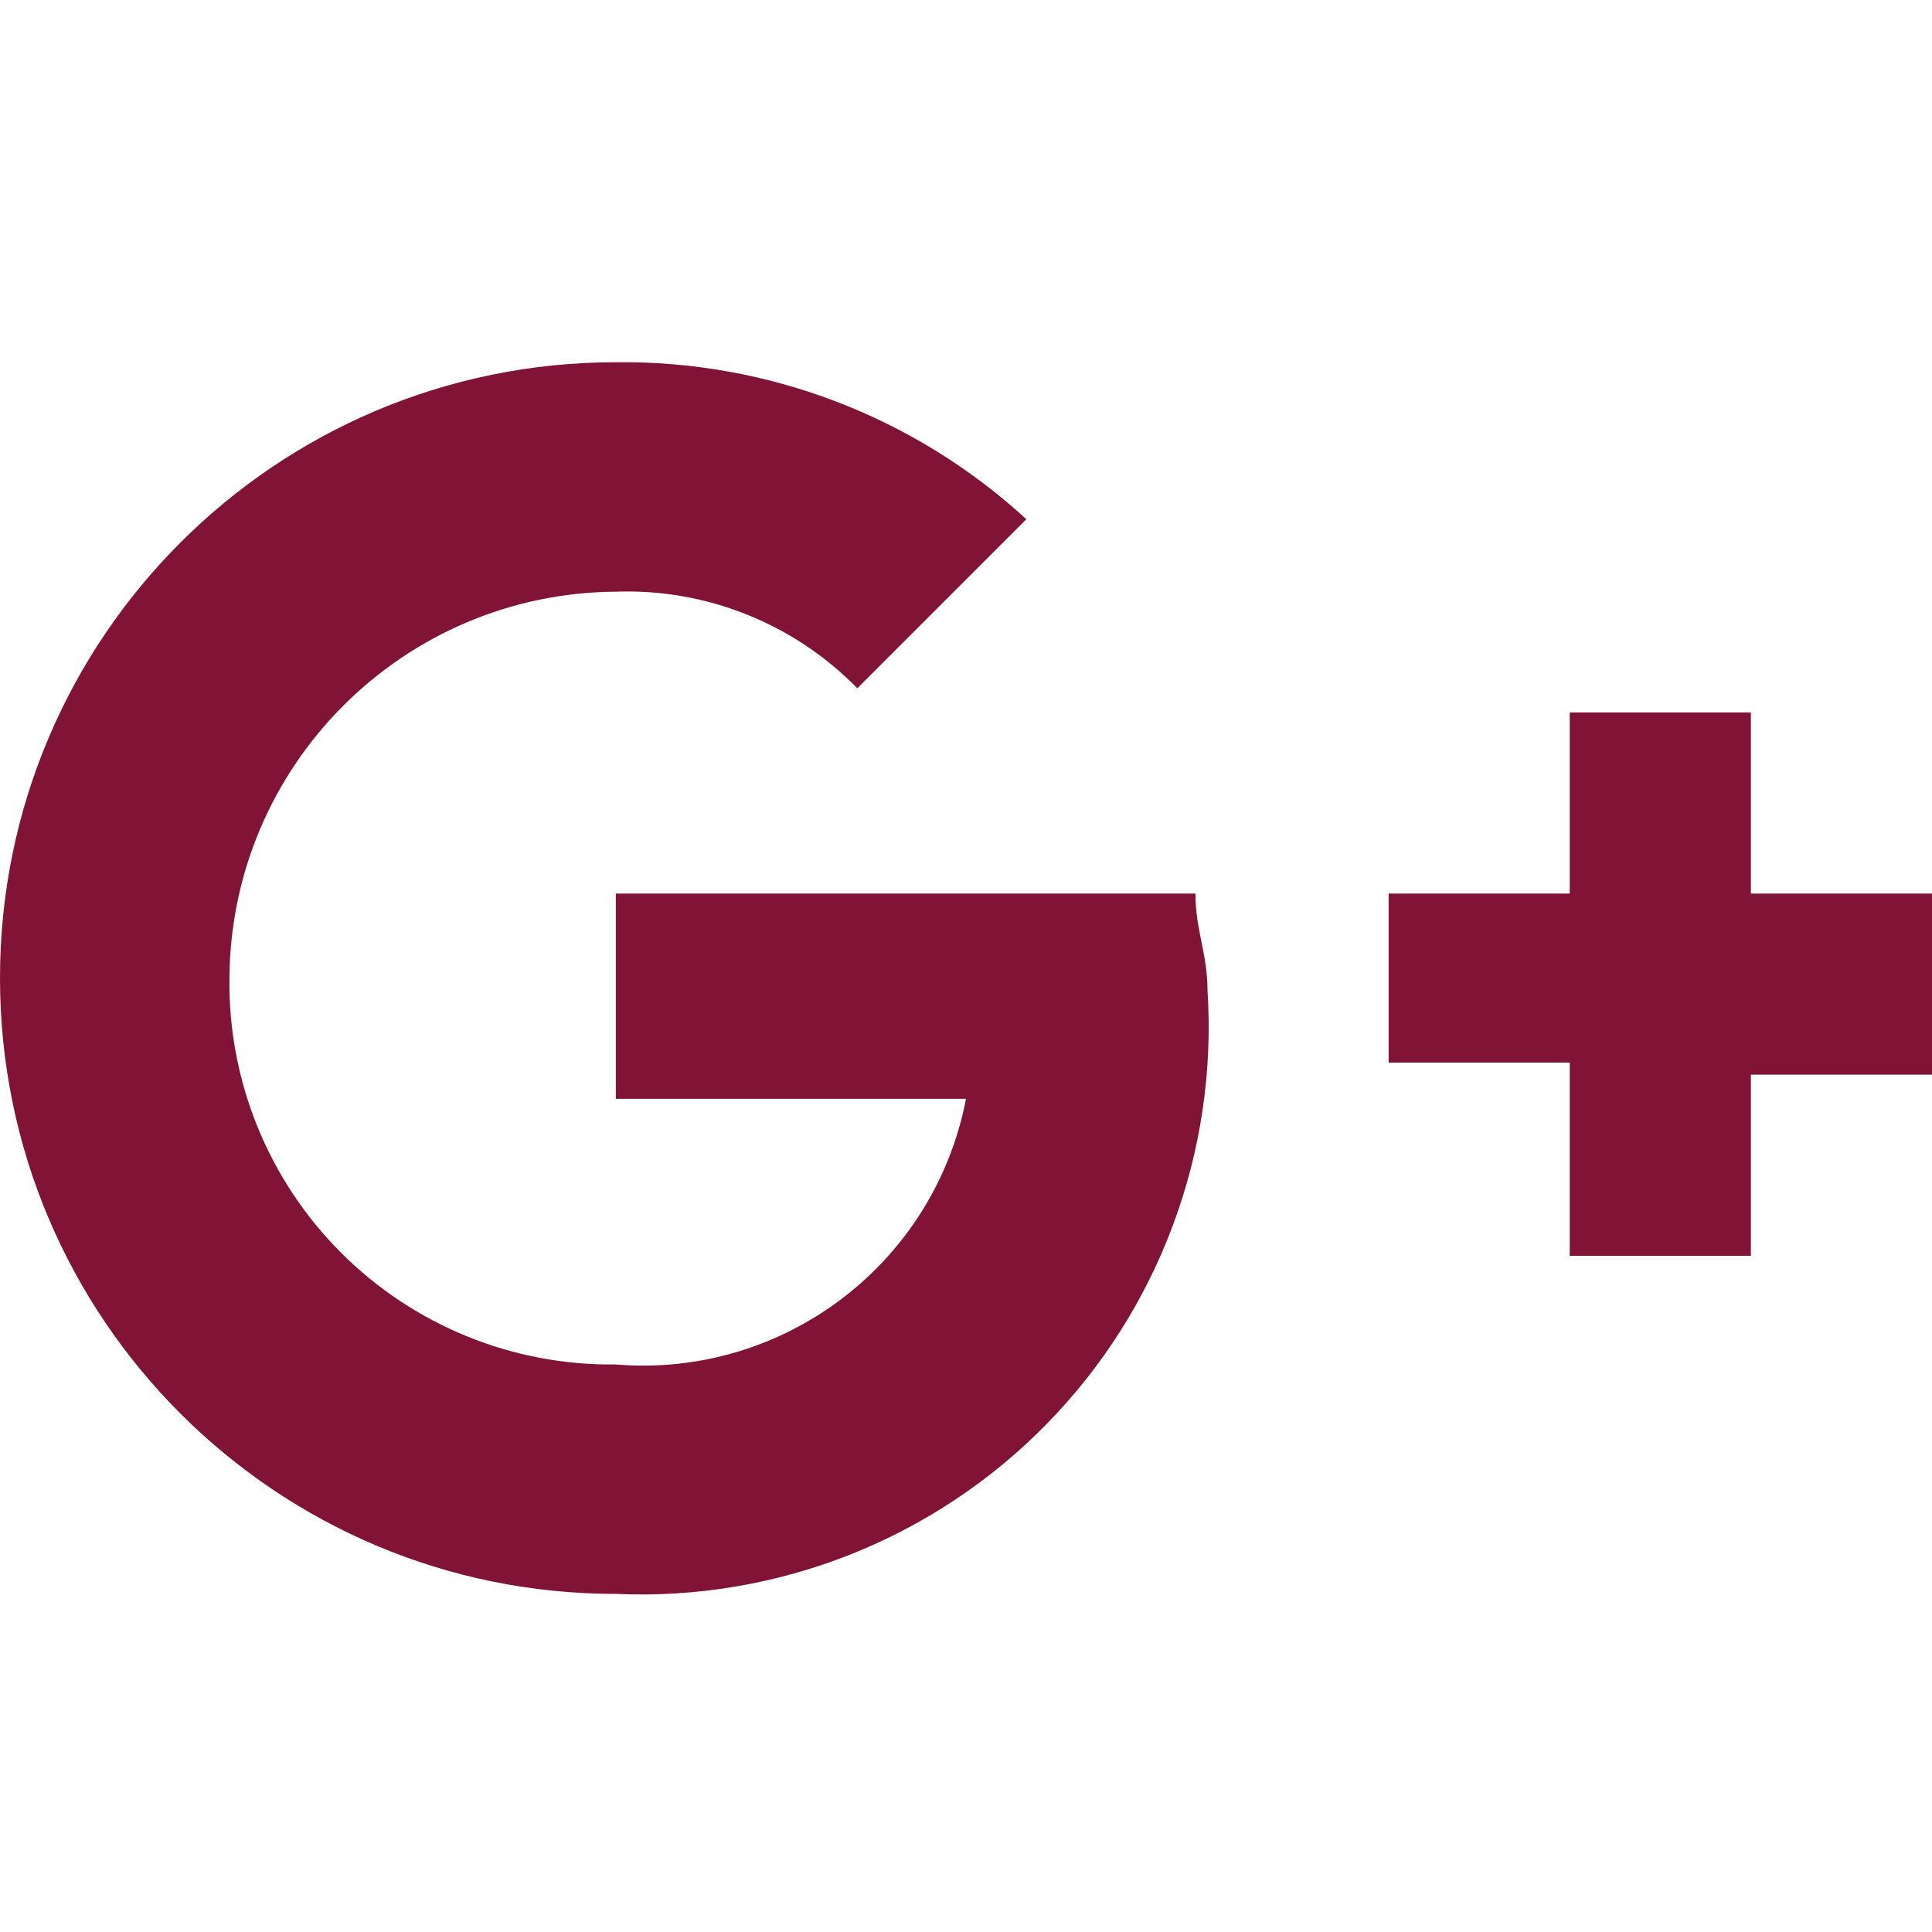
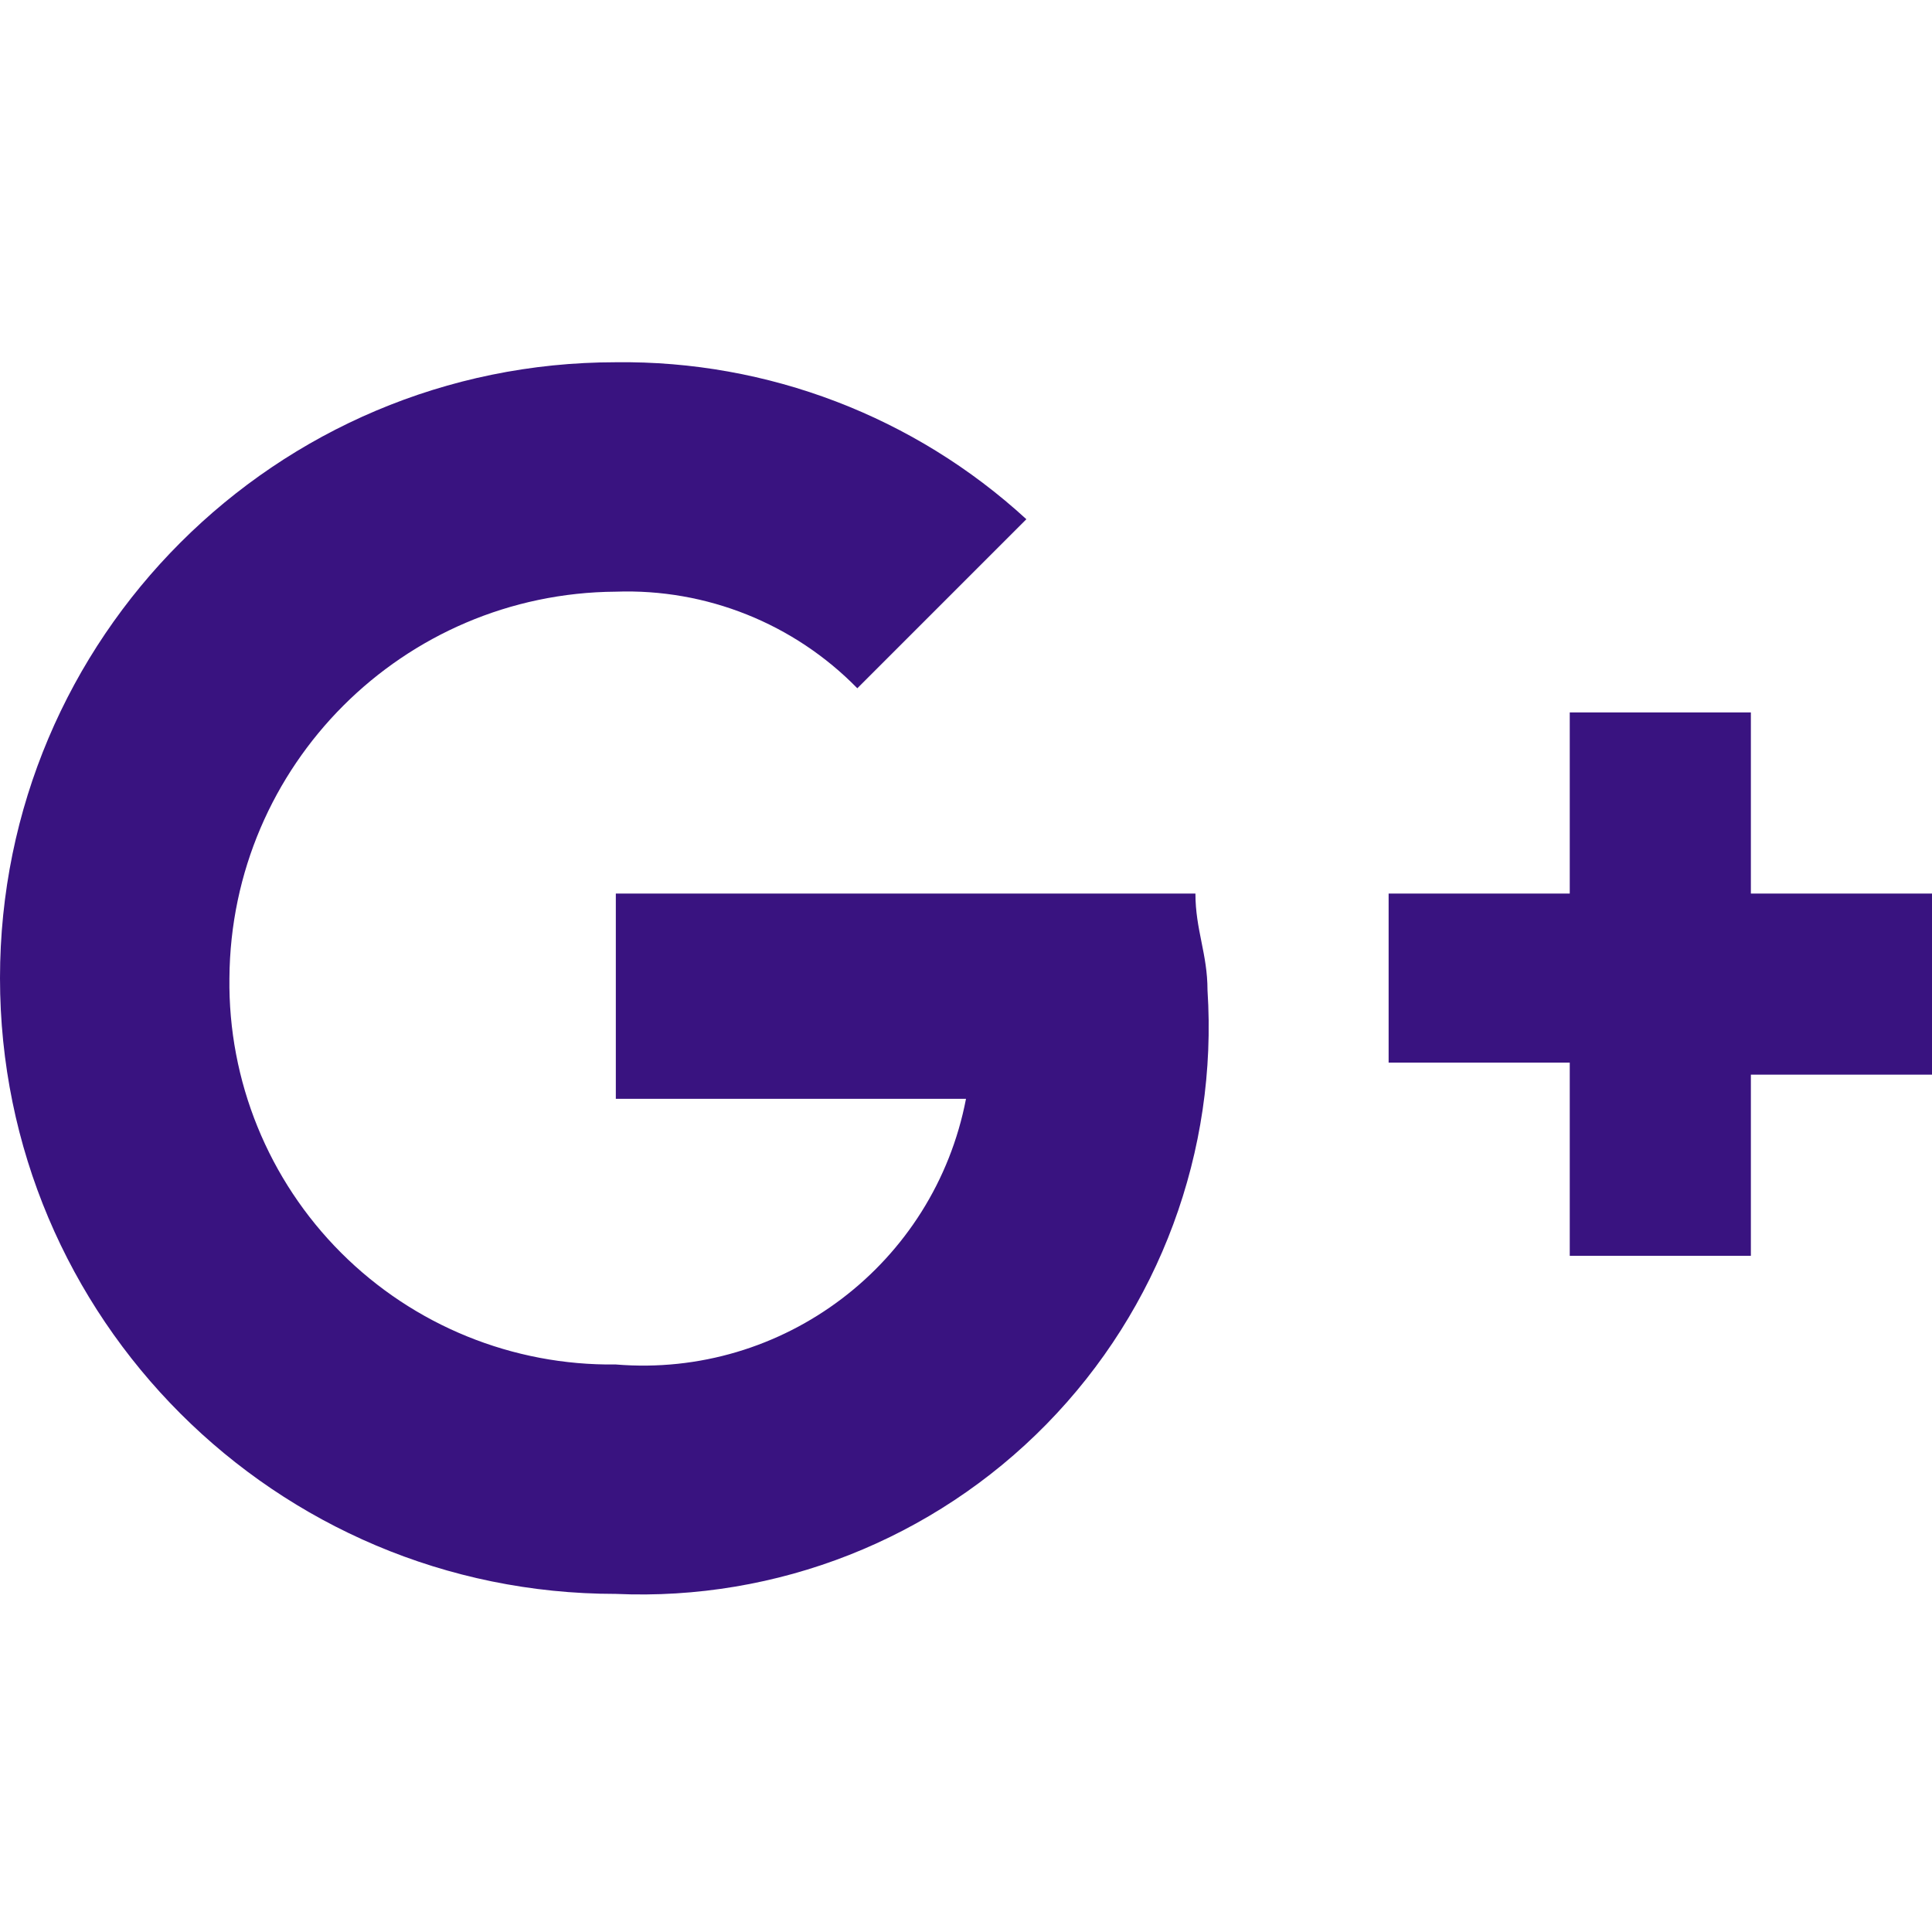
<svg xmlns="http://www.w3.org/2000/svg" id="g_" data-name="g+" width="16" height="16" viewBox="0 0 16 16">
  <rect id="Rectangle_121" data-name="Rectangle 121" width="16" height="16" fill="none" />
-   <path id="Path_51" data-name="Path 51" d="M16,4.4V5.9H14.5V7.4H13V5.8H11.5V4.4H13V2.9h1.5V4.4ZM5.1,4.4H9.9c0,.3.1.5.1.8a4.7,4.7,0,0,1-4.9,5A5.1,5.1,0,0,1,5.1,0,4.938,4.938,0,0,1,8.5,1.3L7.1,2.7a2.666,2.666,0,0,0-2-.8A3.222,3.222,0,0,0,1.9,5.1,3.159,3.159,0,0,0,5.1,8.3,2.724,2.724,0,0,0,8,6.1H5.1Z" transform="translate(0 3)" fill="#801336" fill-rule="evenodd" />
+   <path id="Path_51" data-name="Path 51" d="M16,4.4V5.9H14.5V7.4H13V5.8H11.5V4.4H13V2.9h1.5V4.4ZM5.1,4.4H9.9c0,.3.1.5.1.8a4.7,4.7,0,0,1-4.9,5A5.1,5.1,0,0,1,5.1,0,4.938,4.938,0,0,1,8.5,1.3L7.1,2.7a2.666,2.666,0,0,0-2-.8A3.222,3.222,0,0,0,1.9,5.1,3.159,3.159,0,0,0,5.1,8.3,2.724,2.724,0,0,0,8,6.1H5.1Z" transform="translate(0 3)" fill="#391380" fill-rule="evenodd" />
</svg>
